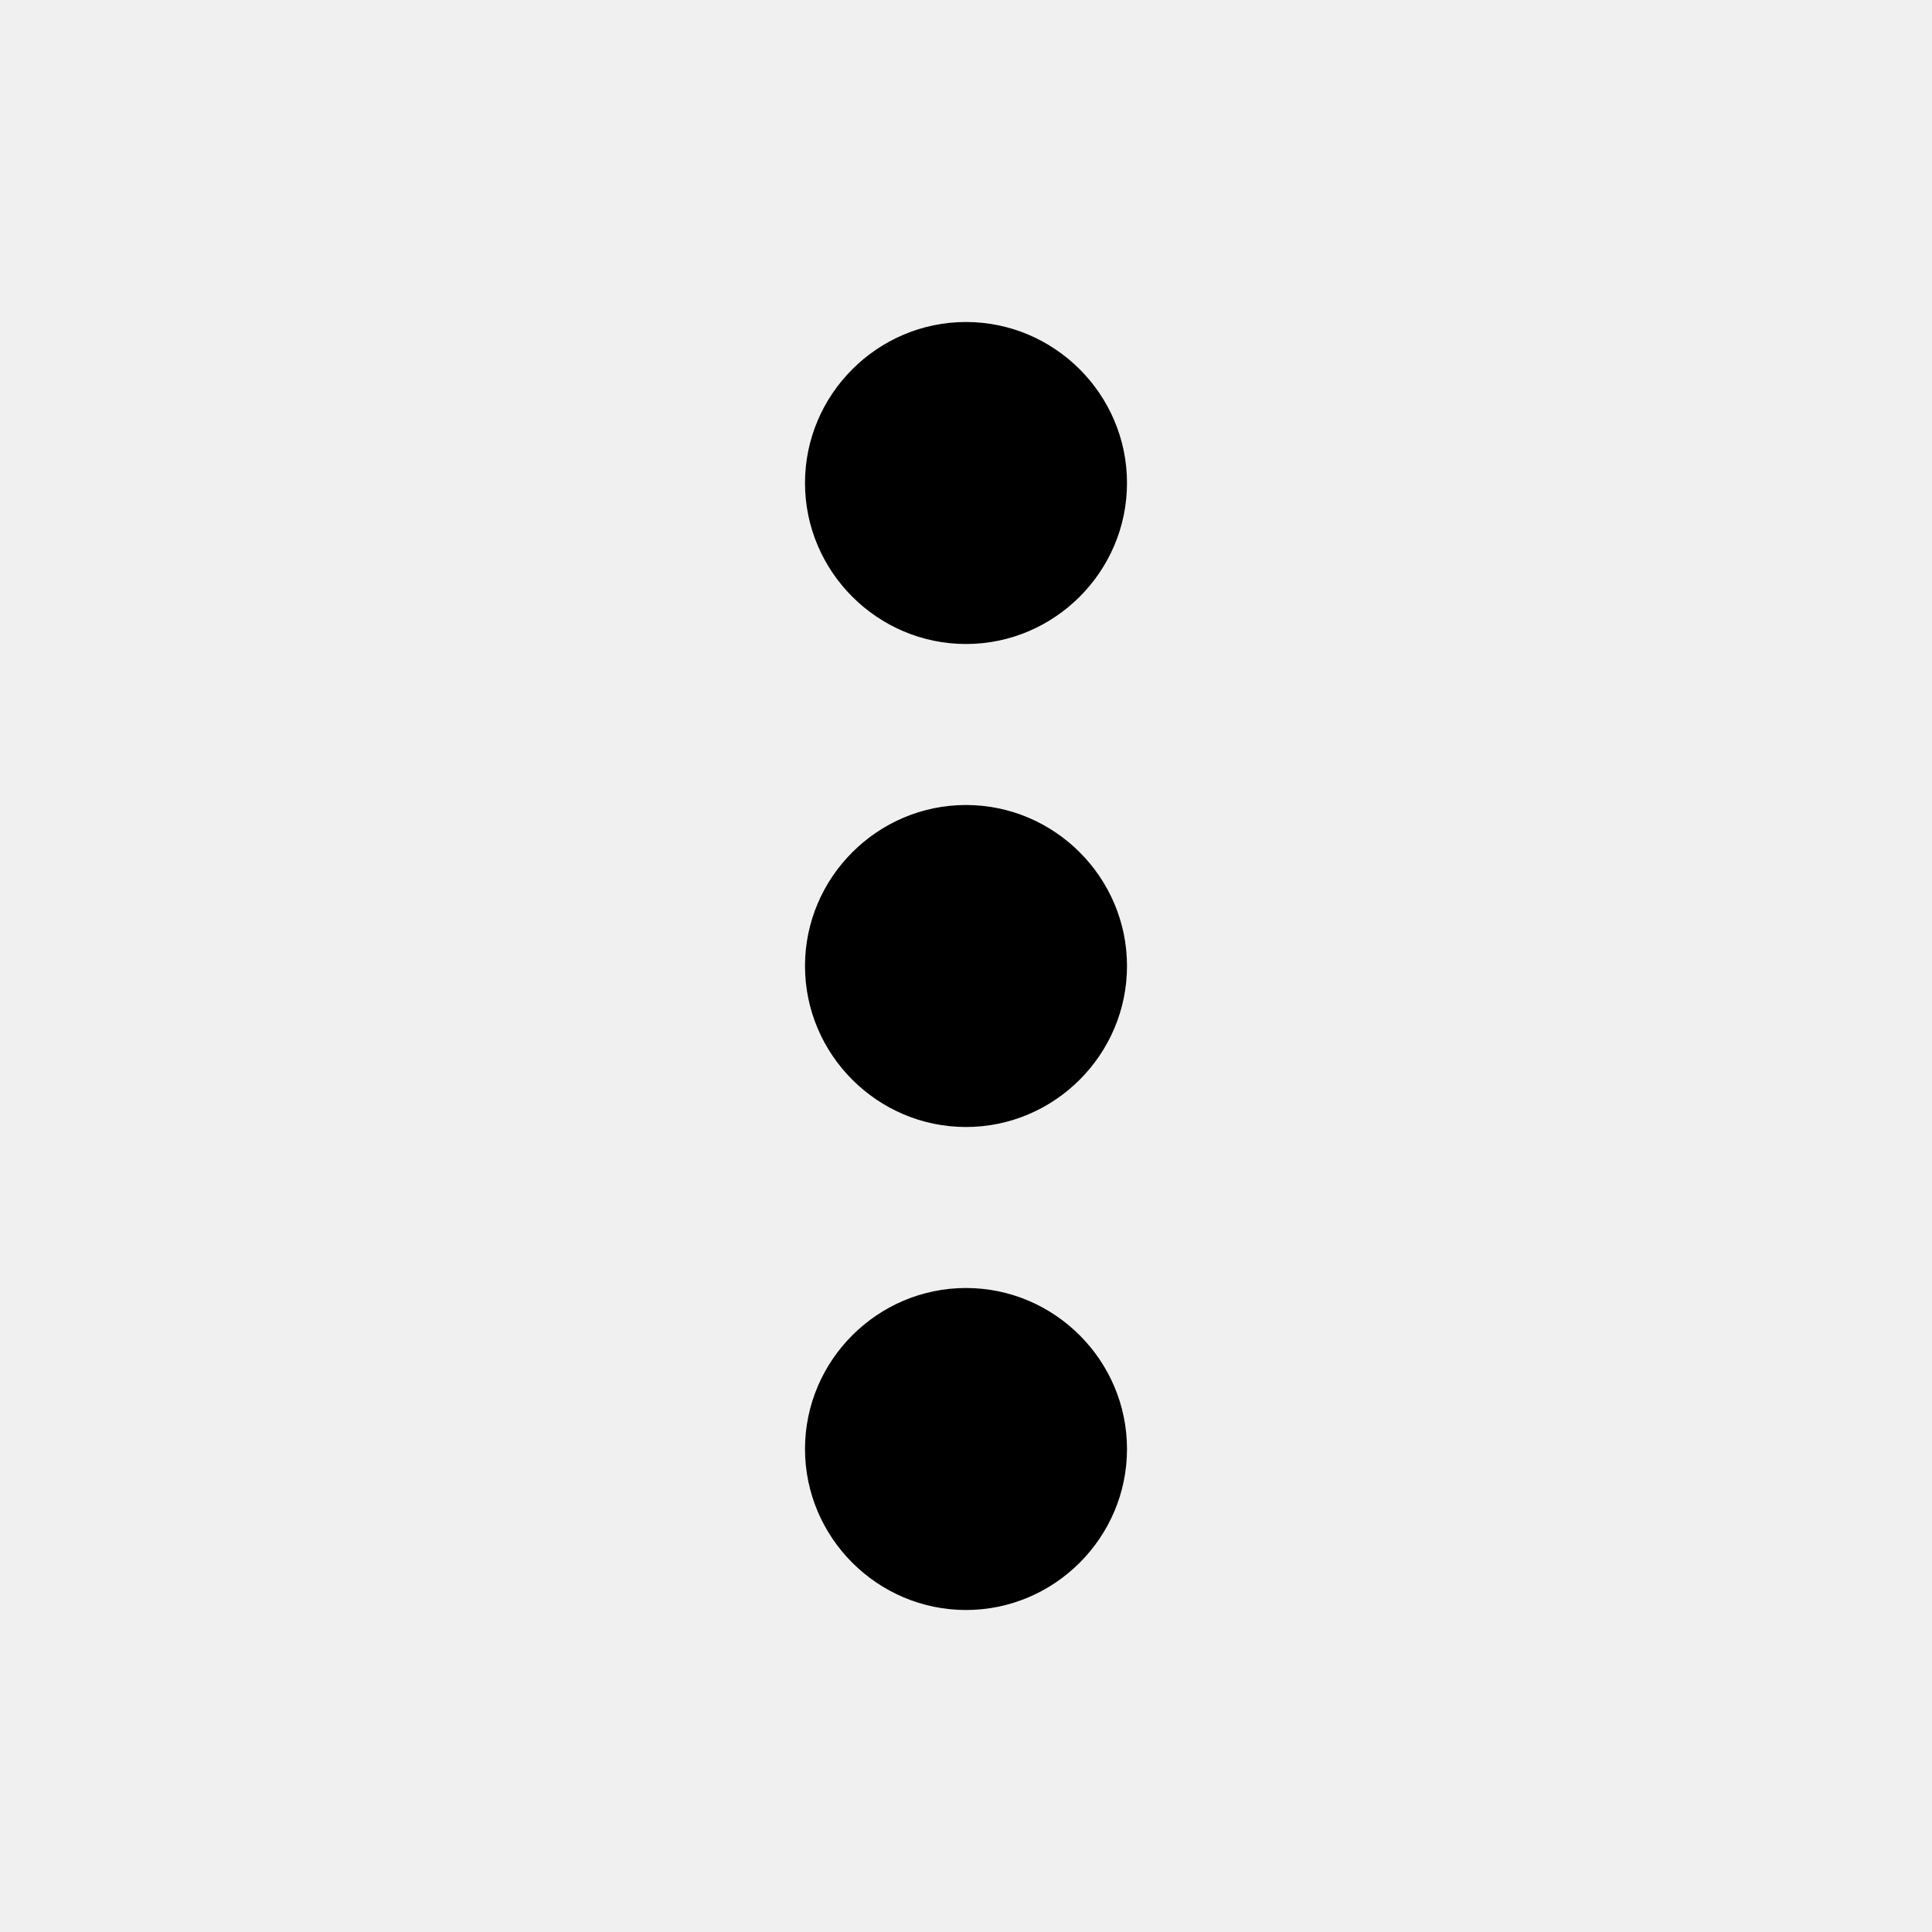
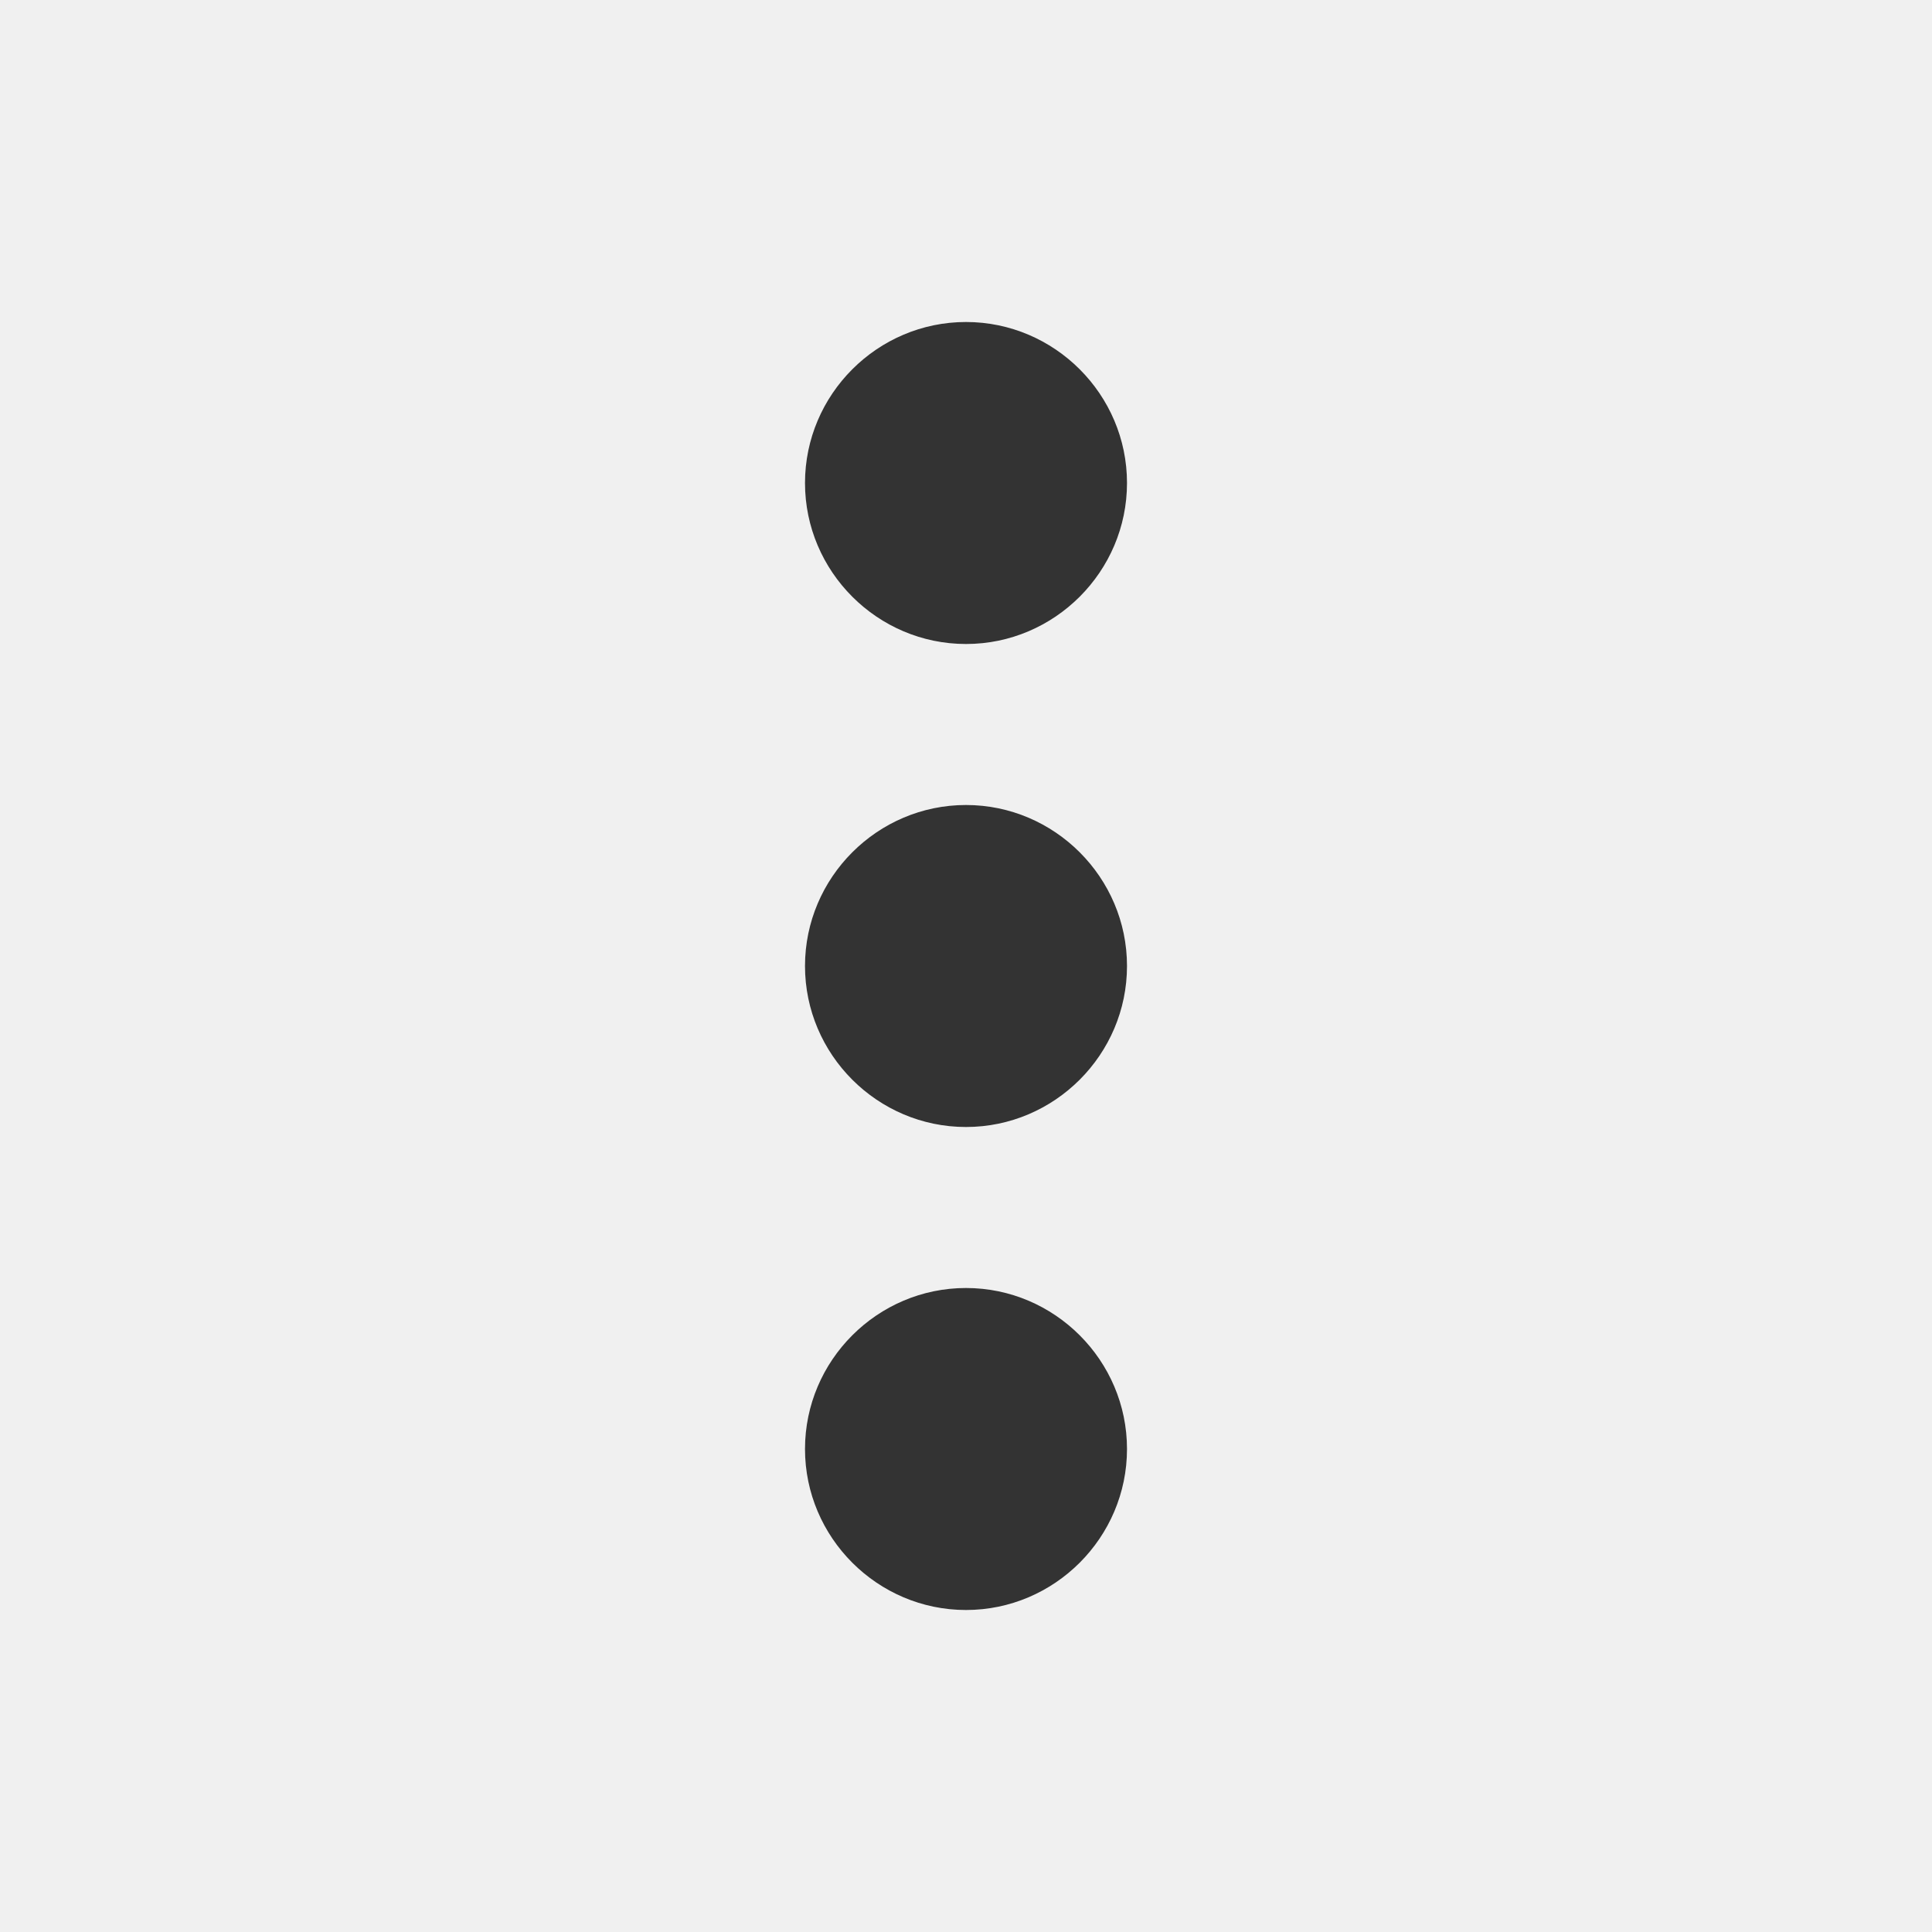
<svg xmlns="http://www.w3.org/2000/svg" width="24" height="24" viewBox="0 0 24 24" fill="none">
-   <g clip-path="url(#clip0_1_1387)">
-     <path d="M12 8C13.1 8 14 7.1 14 6C14 4.9 13.1 4 12 4C10.9 4 10 4.9 10 6C10 7.1 10.9 8 12 8ZM12 10C10.9 10 10 10.9 10 12C10 13.1 10.9 14 12 14C13.1 14 14 13.1 14 12C14 10.9 13.1 10 12 10ZM12 16C10.9 16 10 16.9 10 18C10 19.1 10.9 20 12 20C13.1 20 14 19.1 14 18C14 16.9 13.1 16 12 16Z" fill="currentColor" />
+   <g clip-path="url(#clip0_39_2963)">
+     <path d="M12 8C13.1 8 14 7.1 14 6C14 4.9 13.1 4 12 4C10.9 4 10 4.9 10 6C10 7.1 10.9 8 12 8ZM12 10C10.9 10 10 10.9 10 12C10 13.1 10.9 14 12 14C13.1 14 14 13.1 14 12C14 10.9 13.1 10 12 10ZM12 16C10.9 16 10 16.9 10 18C10 19.1 10.9 20 12 20C13.1 20 14 19.1 14 18C14 16.9 13.1 16 12 16Z" fill="#333333" />
  </g>
  <defs>
-     <clipPath id="clip0_1_1387">
+     <clipPath id="clip0_39_2963">
      <rect width="24" height="24" fill="white" />
    </clipPath>
  </defs>
</svg>
